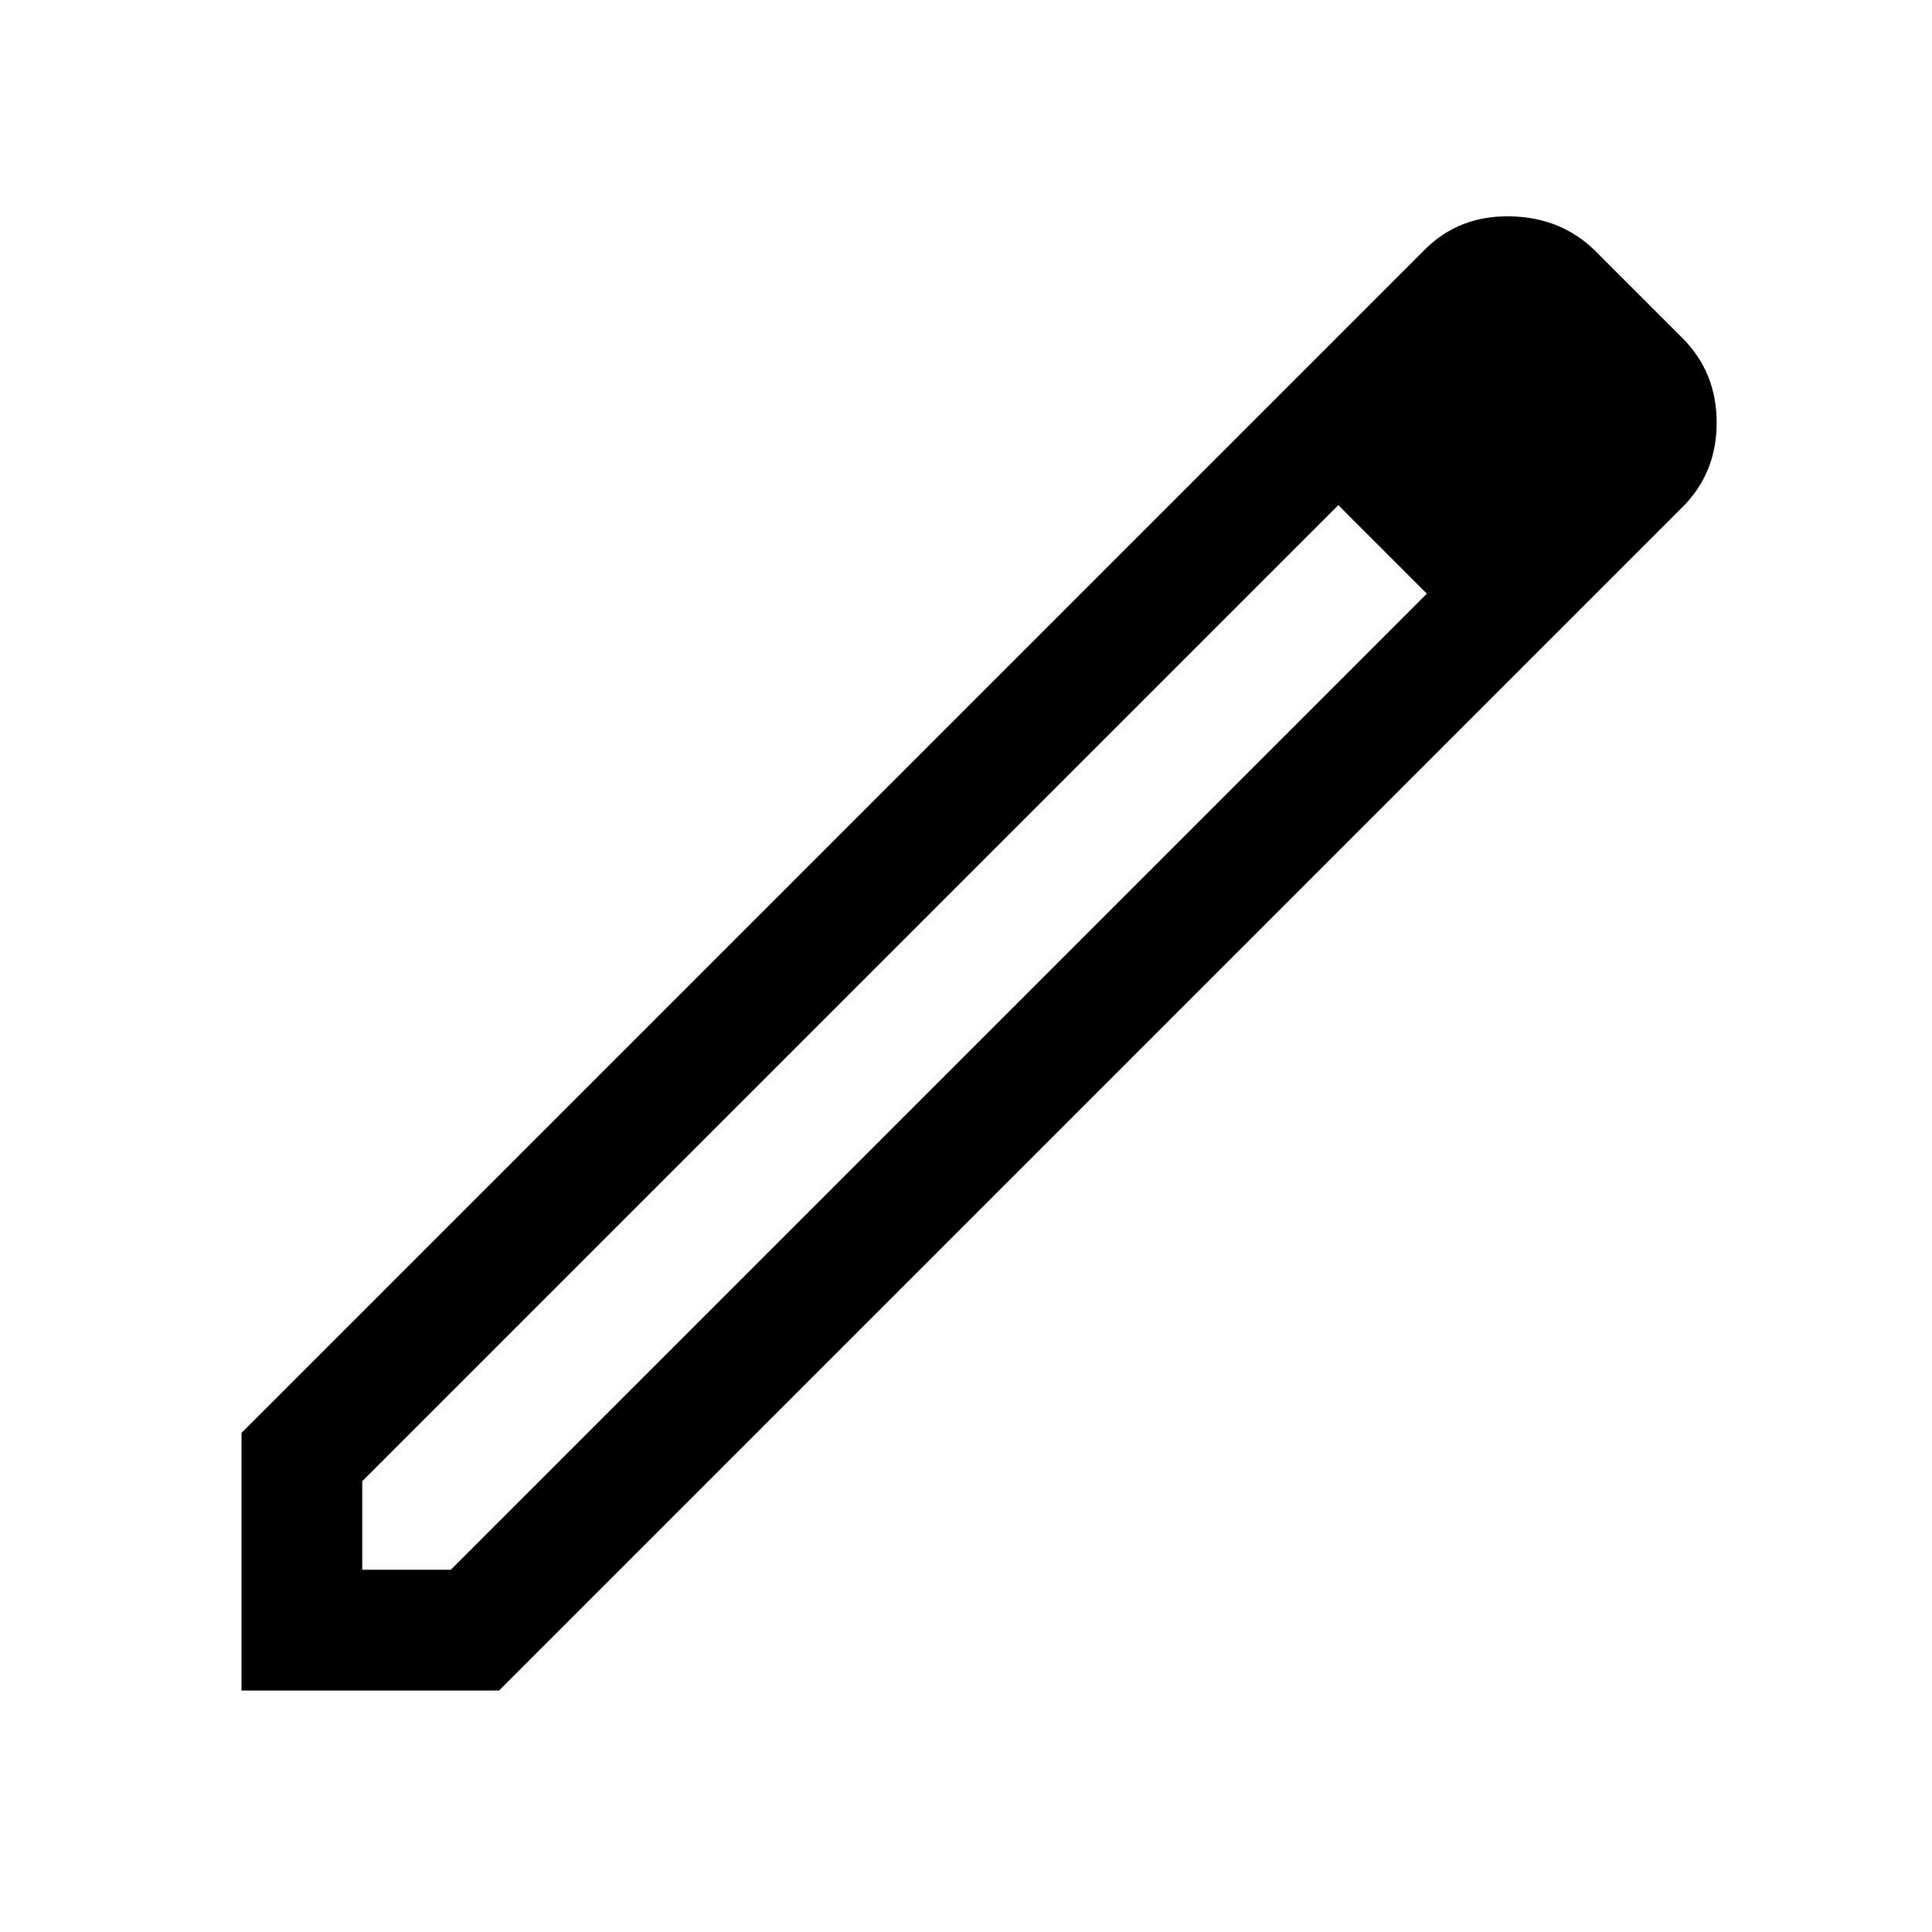
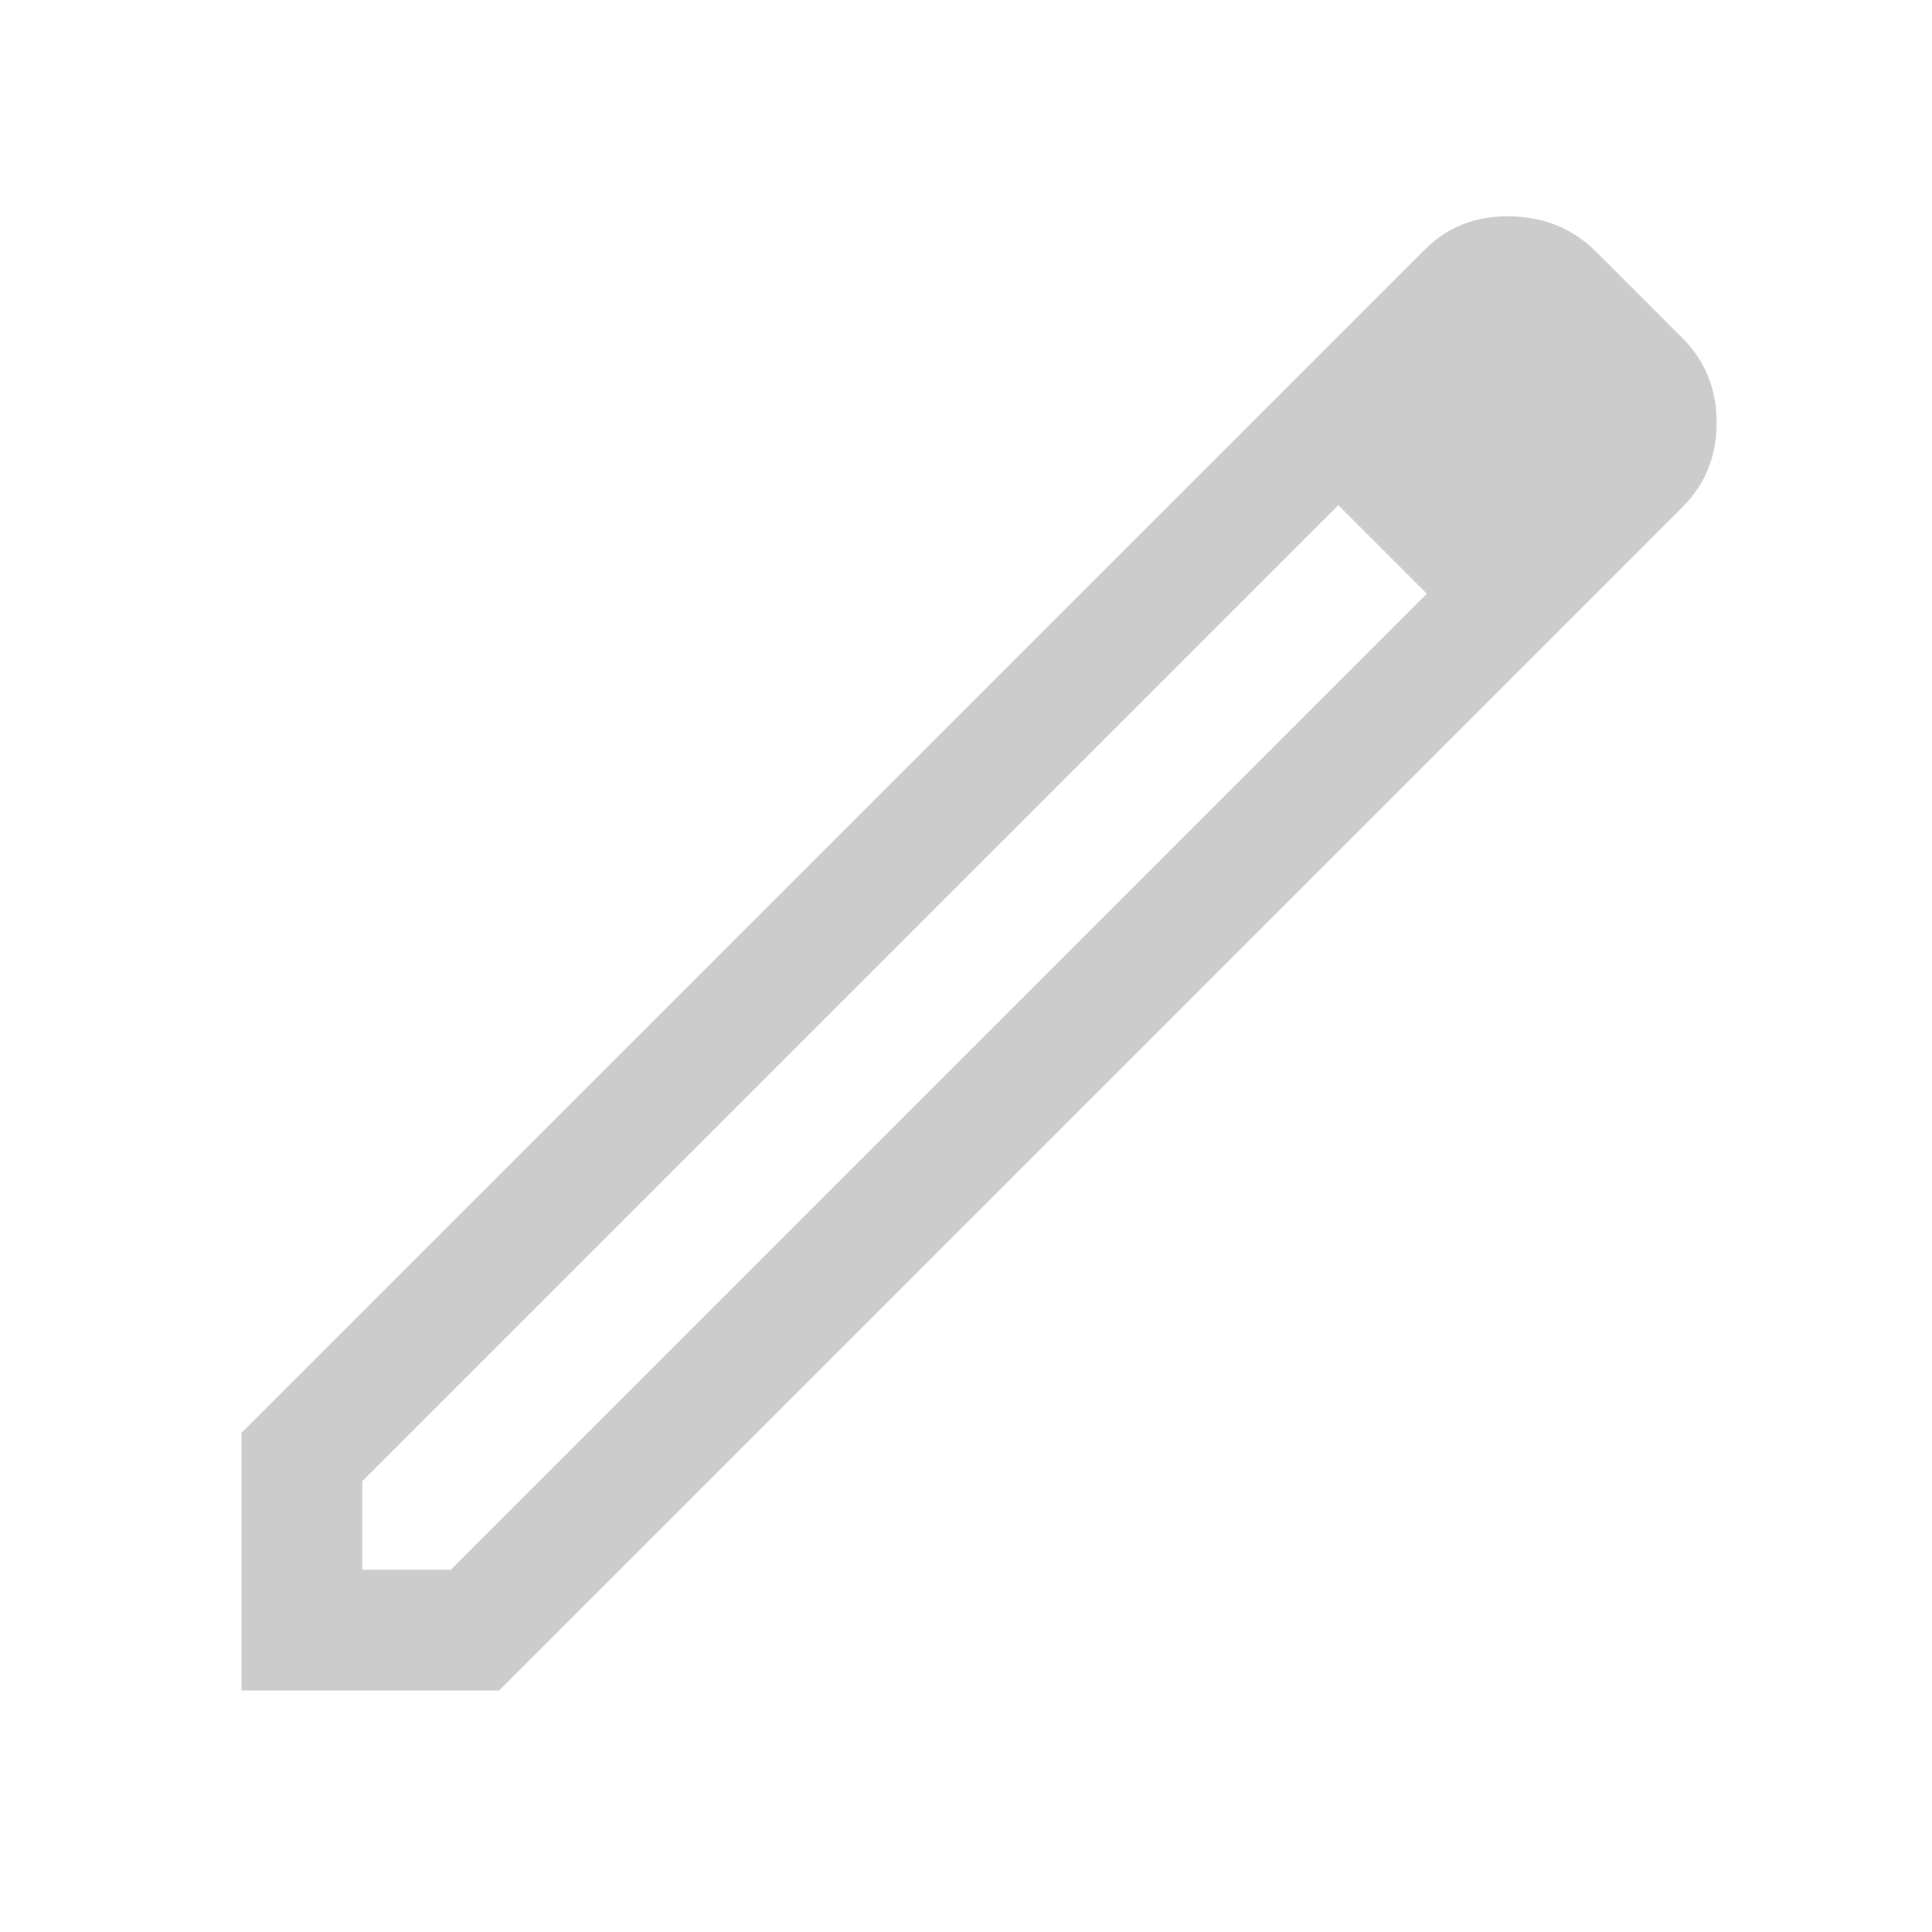
- <svg xmlns="http://www.w3.org/2000/svg" height="48" width="48">
-   <path d="M9 39H11.2L35.45 14.75L34.35 13.65L33.25 12.55L9 36.8ZM6 42V35.6L35.4 6.2Q36.25 5.35 37.525 5.375Q38.8 5.4 39.65 6.25L41.8 8.4Q42.65 9.25 42.65 10.5Q42.65 11.75 41.8 12.6L12.4 42ZM39.5 10.45 37.45 8.4ZM35.45 14.75 34.35 13.65 33.25 12.55 35.45 14.75Z" />
+ <svg xmlns="http://www.w3.org/2000/svg" height="48" width="48" version="1.1" id="svg4">
+   <defs id="defs8" />
+   <path d="M9 39H11.2L35.45 14.75L34.35 13.65L33.25 12.55L9 36.8ZM6 42V35.6L35.4 6.2Q36.25 5.35 37.525 5.375Q38.8 5.4 39.65 6.25L41.8 8.4Q42.65 9.25 42.65 10.5Q42.65 11.75 41.8 12.6L12.4 42ZM39.5 10.45 37.45 8.4ZM35.45 14.75 34.35 13.65 33.25 12.55 35.45 14.75Z" id="path2" style="fill:#cccccc" />
</svg>
